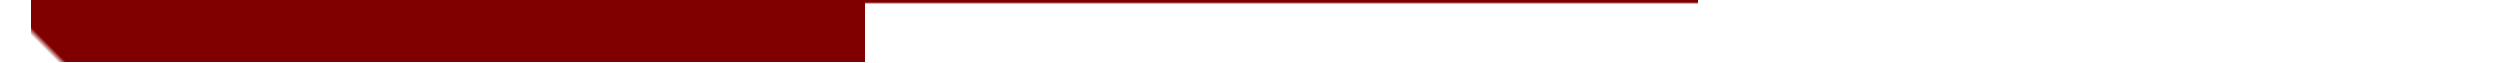
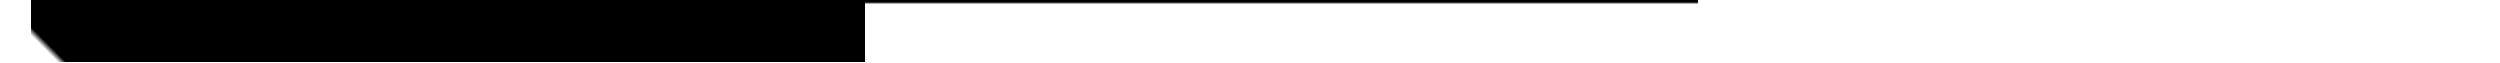
<svg xmlns="http://www.w3.org/2000/svg" width="600pt" height="15pt" viewBox="0 0 600 15" version="1.1" shape-rendering="crispEdges">
  <defs>
    <linearGradient id="linear0" gradientUnits="userSpaceOnUse" x1="1" y1="0" x2="0" y2="1">
-       <stop offset="0" style="stop-color:rgb(50%,0%,0%);stop-opacity:1;" />
+       <stop offset="0" style="stop-color:rgb(0%,0%,0%);stop-opacity:1;" />
      <stop offset="1" style="stop-color:rgb(100%,100%,100%);stop-opacity:1;" />
    </linearGradient>
    <linearGradient id="linear1" gradientUnits="userSpaceOnUse" x1="0" y1="0.502" x2="0" y2="1">
-       <stop offset="0" style="stop-color:rgb(50%,0%,0%);stop-opacity:1;" />
+       <stop offset="0" style="stop-color:rgb(0%,0%,0%);stop-opacity:1;" />
      <stop offset="1" style="stop-color:rgb(100%,100%,100%);stop-opacity:1;" />
    </linearGradient>
    <linearGradient id="linear2" gradientUnits="userSpaceOnUse" x1="0" y1="0" x2="1" y2="1">
-       <stop offset="0" style="stop-color:rgb(50%,0%,0%);stop-opacity:1;" />
+       <stop offset="0" style="stop-color:rgb(0%,0%,0%);stop-opacity:1;" />
      <stop offset="1" style="stop-color:rgb(100%,100%,100%);stop-opacity:1;" />
    </linearGradient>
  </defs>
-   <g id="surface37">
+   <g id="surface41">
    <path style=" stroke:none;fill-rule:nonzero;fill:url(#linear0);" d="M 7.5 0 L 207.5 0 L 207.5 15 L 7.5 15 Z M 7.5 0 " />
    <path style=" stroke:none;fill-rule:nonzero;fill:url(#linear1);" d="M 207.5 0 L 407.5 0 L 407.5 15 L 207.5 15 Z M 207.5 0 " />
    <path style=" stroke:none;fill-rule:nonzero;fill:url(#linear2);" d="M 407.5 0 L 607.5 0 L 607.5 15 L 407.5 15 Z M 407.5 0 " />
  </g>
</svg>
